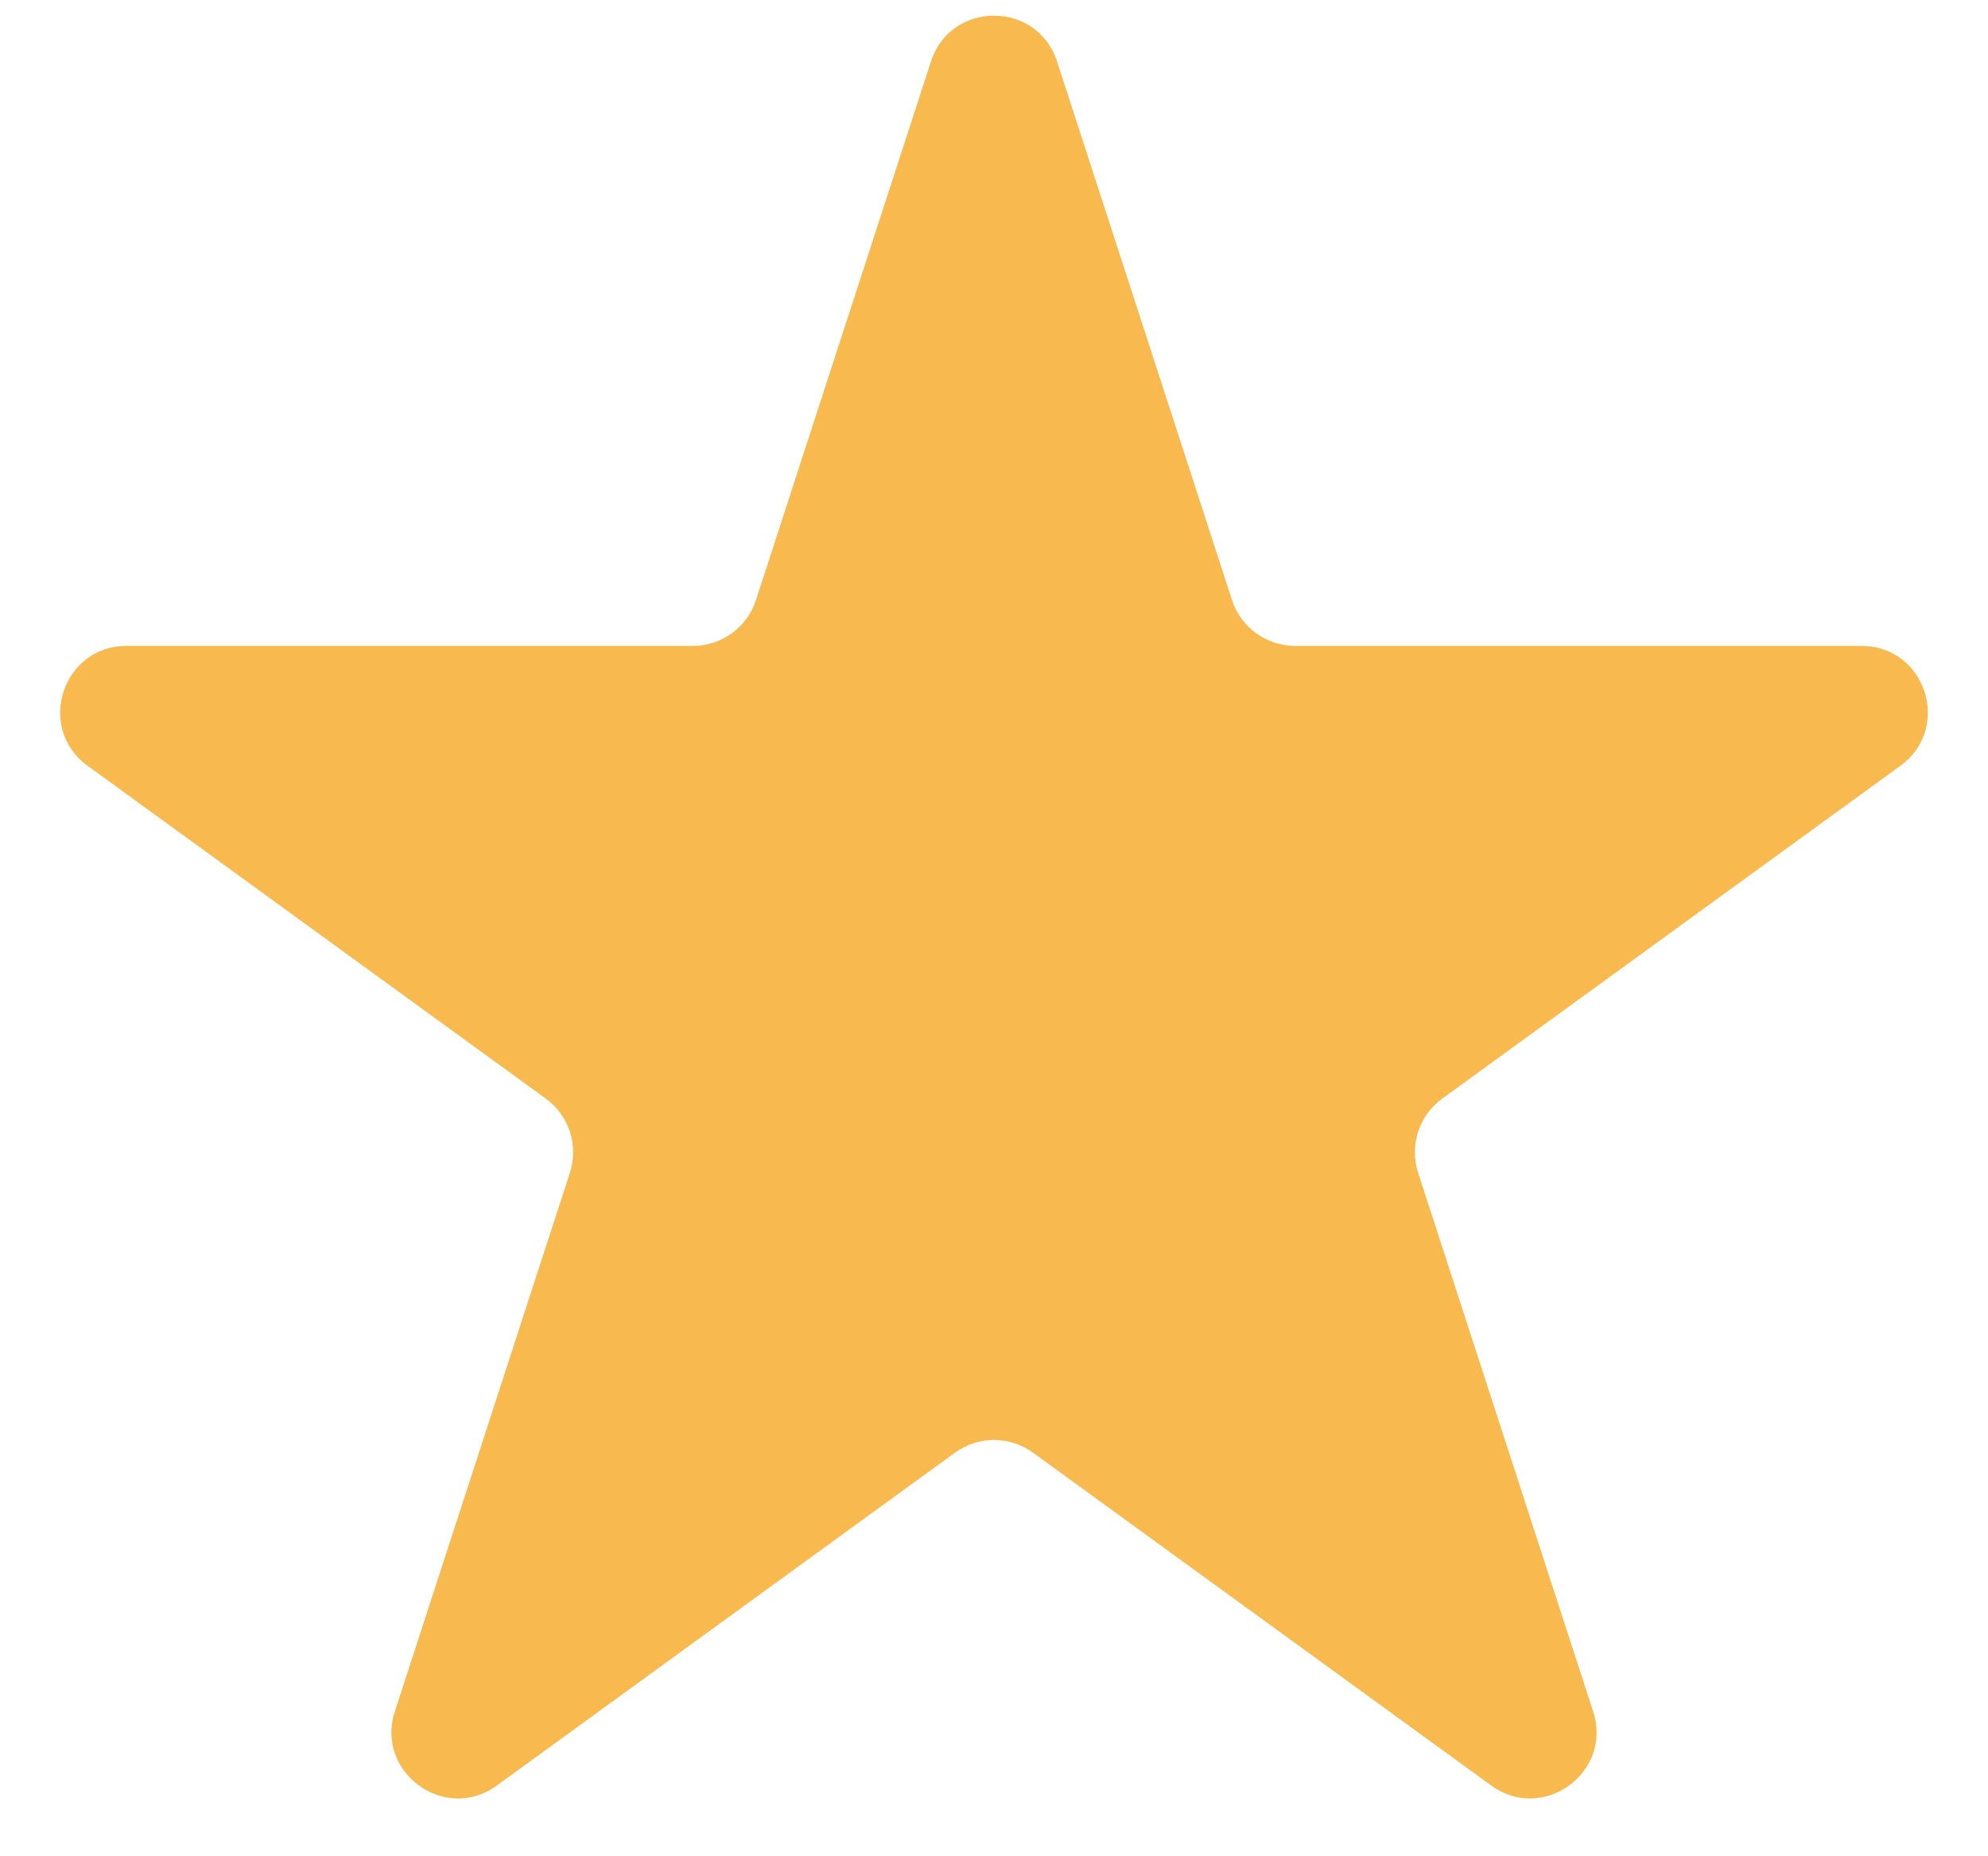
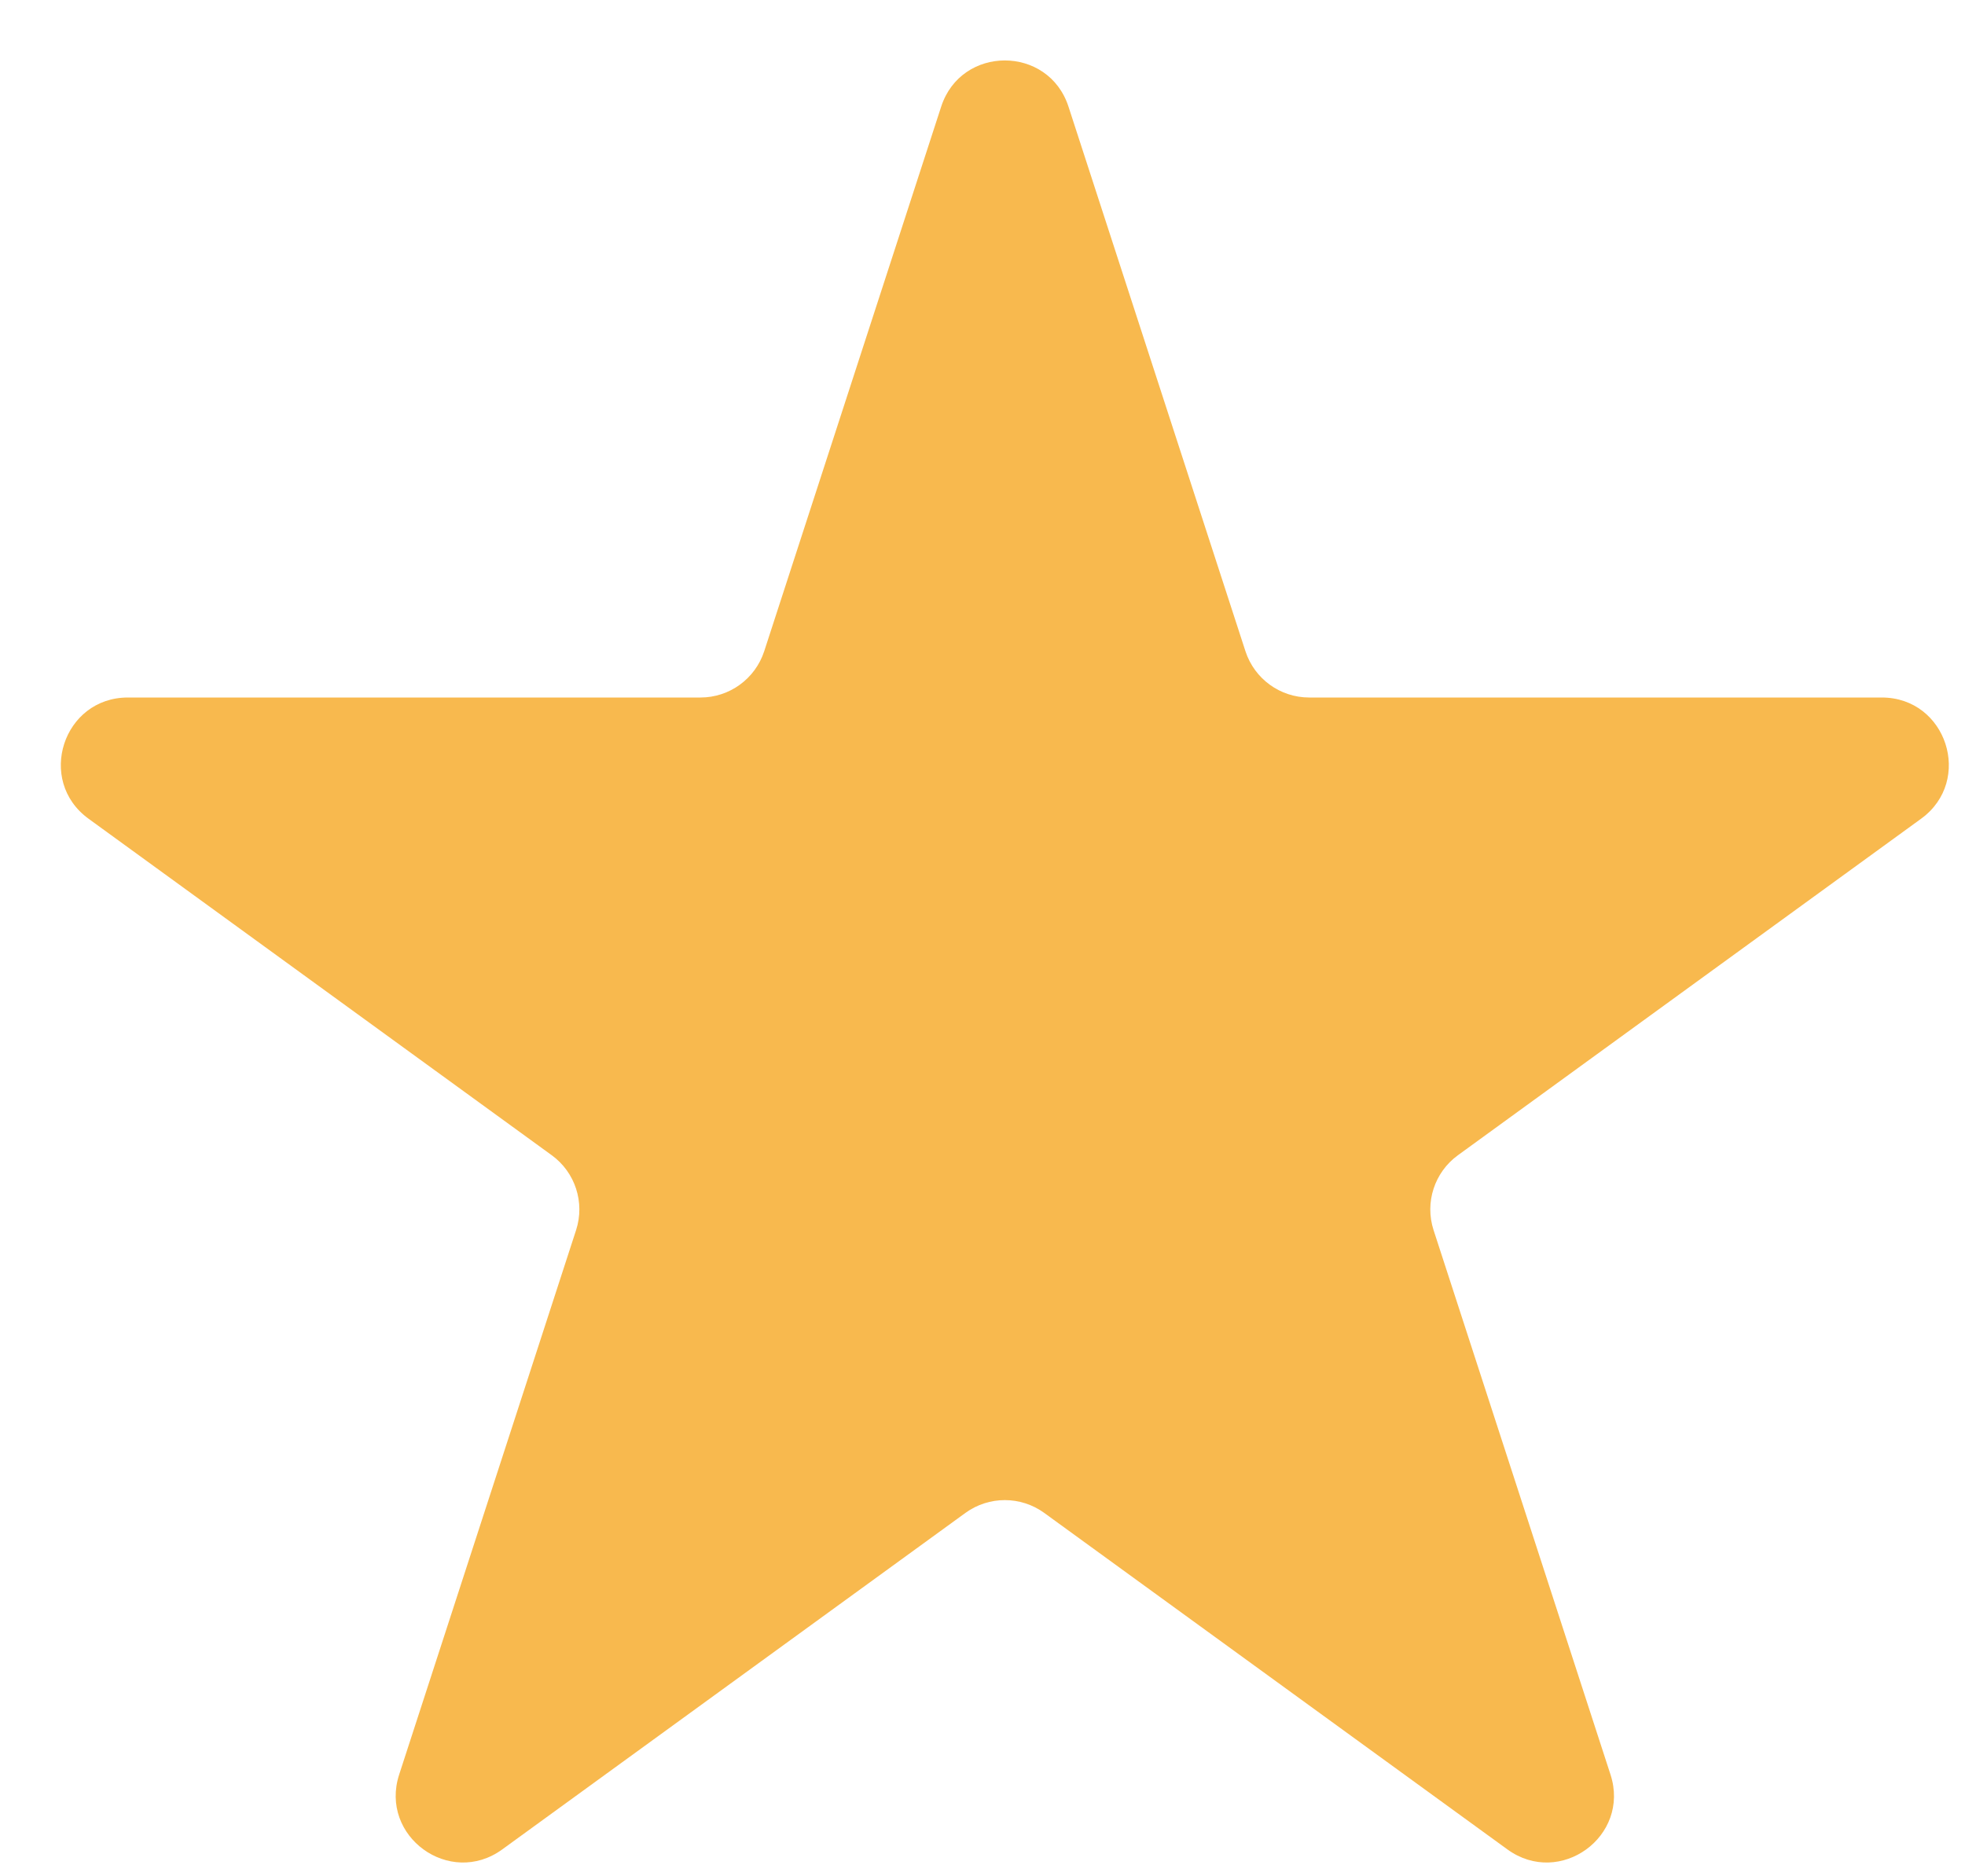
- <svg xmlns="http://www.w3.org/2000/svg" width="30" height="28" viewBox="0 0 30 28" fill="none">
-   <path d="M14.049 0.927C14.348 0.006 15.652 0.006 15.951 0.927L18.592 9.056C18.726 9.468 19.11 9.747 19.543 9.747L28.09 9.747C29.059 9.747 29.462 10.986 28.678 11.556L21.763 16.579C21.413 16.834 21.266 17.285 21.4 17.698L24.041 25.826C24.341 26.747 23.286 27.514 22.503 26.944L15.588 21.921C15.237 21.666 14.763 21.666 14.412 21.921L7.498 26.944C6.714 27.514 5.659 26.747 5.959 25.826L8.6 17.698C8.734 17.285 8.587 16.834 8.237 16.579L1.322 11.556C0.538 10.986 0.941 9.747 1.91 9.747L10.457 9.747C10.89 9.747 11.274 9.468 11.408 9.056L14.049 0.927Z" fill="#F8B94E" />
+ <svg xmlns="http://www.w3.org/2000/svg" width="22" height="21" viewBox="0 0 22 21" fill="none">
+   <path d="M10.537 1.195C10.761 0.504 11.739 0.504 11.963 1.195L13.944 7.292C14.045 7.601 14.332 7.81 14.658 7.81H21.068C21.794 7.81 22.096 8.74 21.509 9.167L16.323 12.935C16.06 13.126 15.95 13.464 16.05 13.773L18.031 19.87C18.256 20.561 17.465 21.135 16.877 20.708L11.691 16.94C11.428 16.749 11.072 16.749 10.809 16.94L5.623 20.708C5.035 21.135 4.245 20.561 4.469 19.87L6.45 13.773C6.55 13.464 6.44 13.126 6.177 12.935L0.991 9.167C0.404 8.74 0.706 7.81 1.432 7.81H7.843C8.167 7.81 8.455 7.601 8.556 7.292L10.537 1.195Z" fill="#F8B94E" />
</svg>
